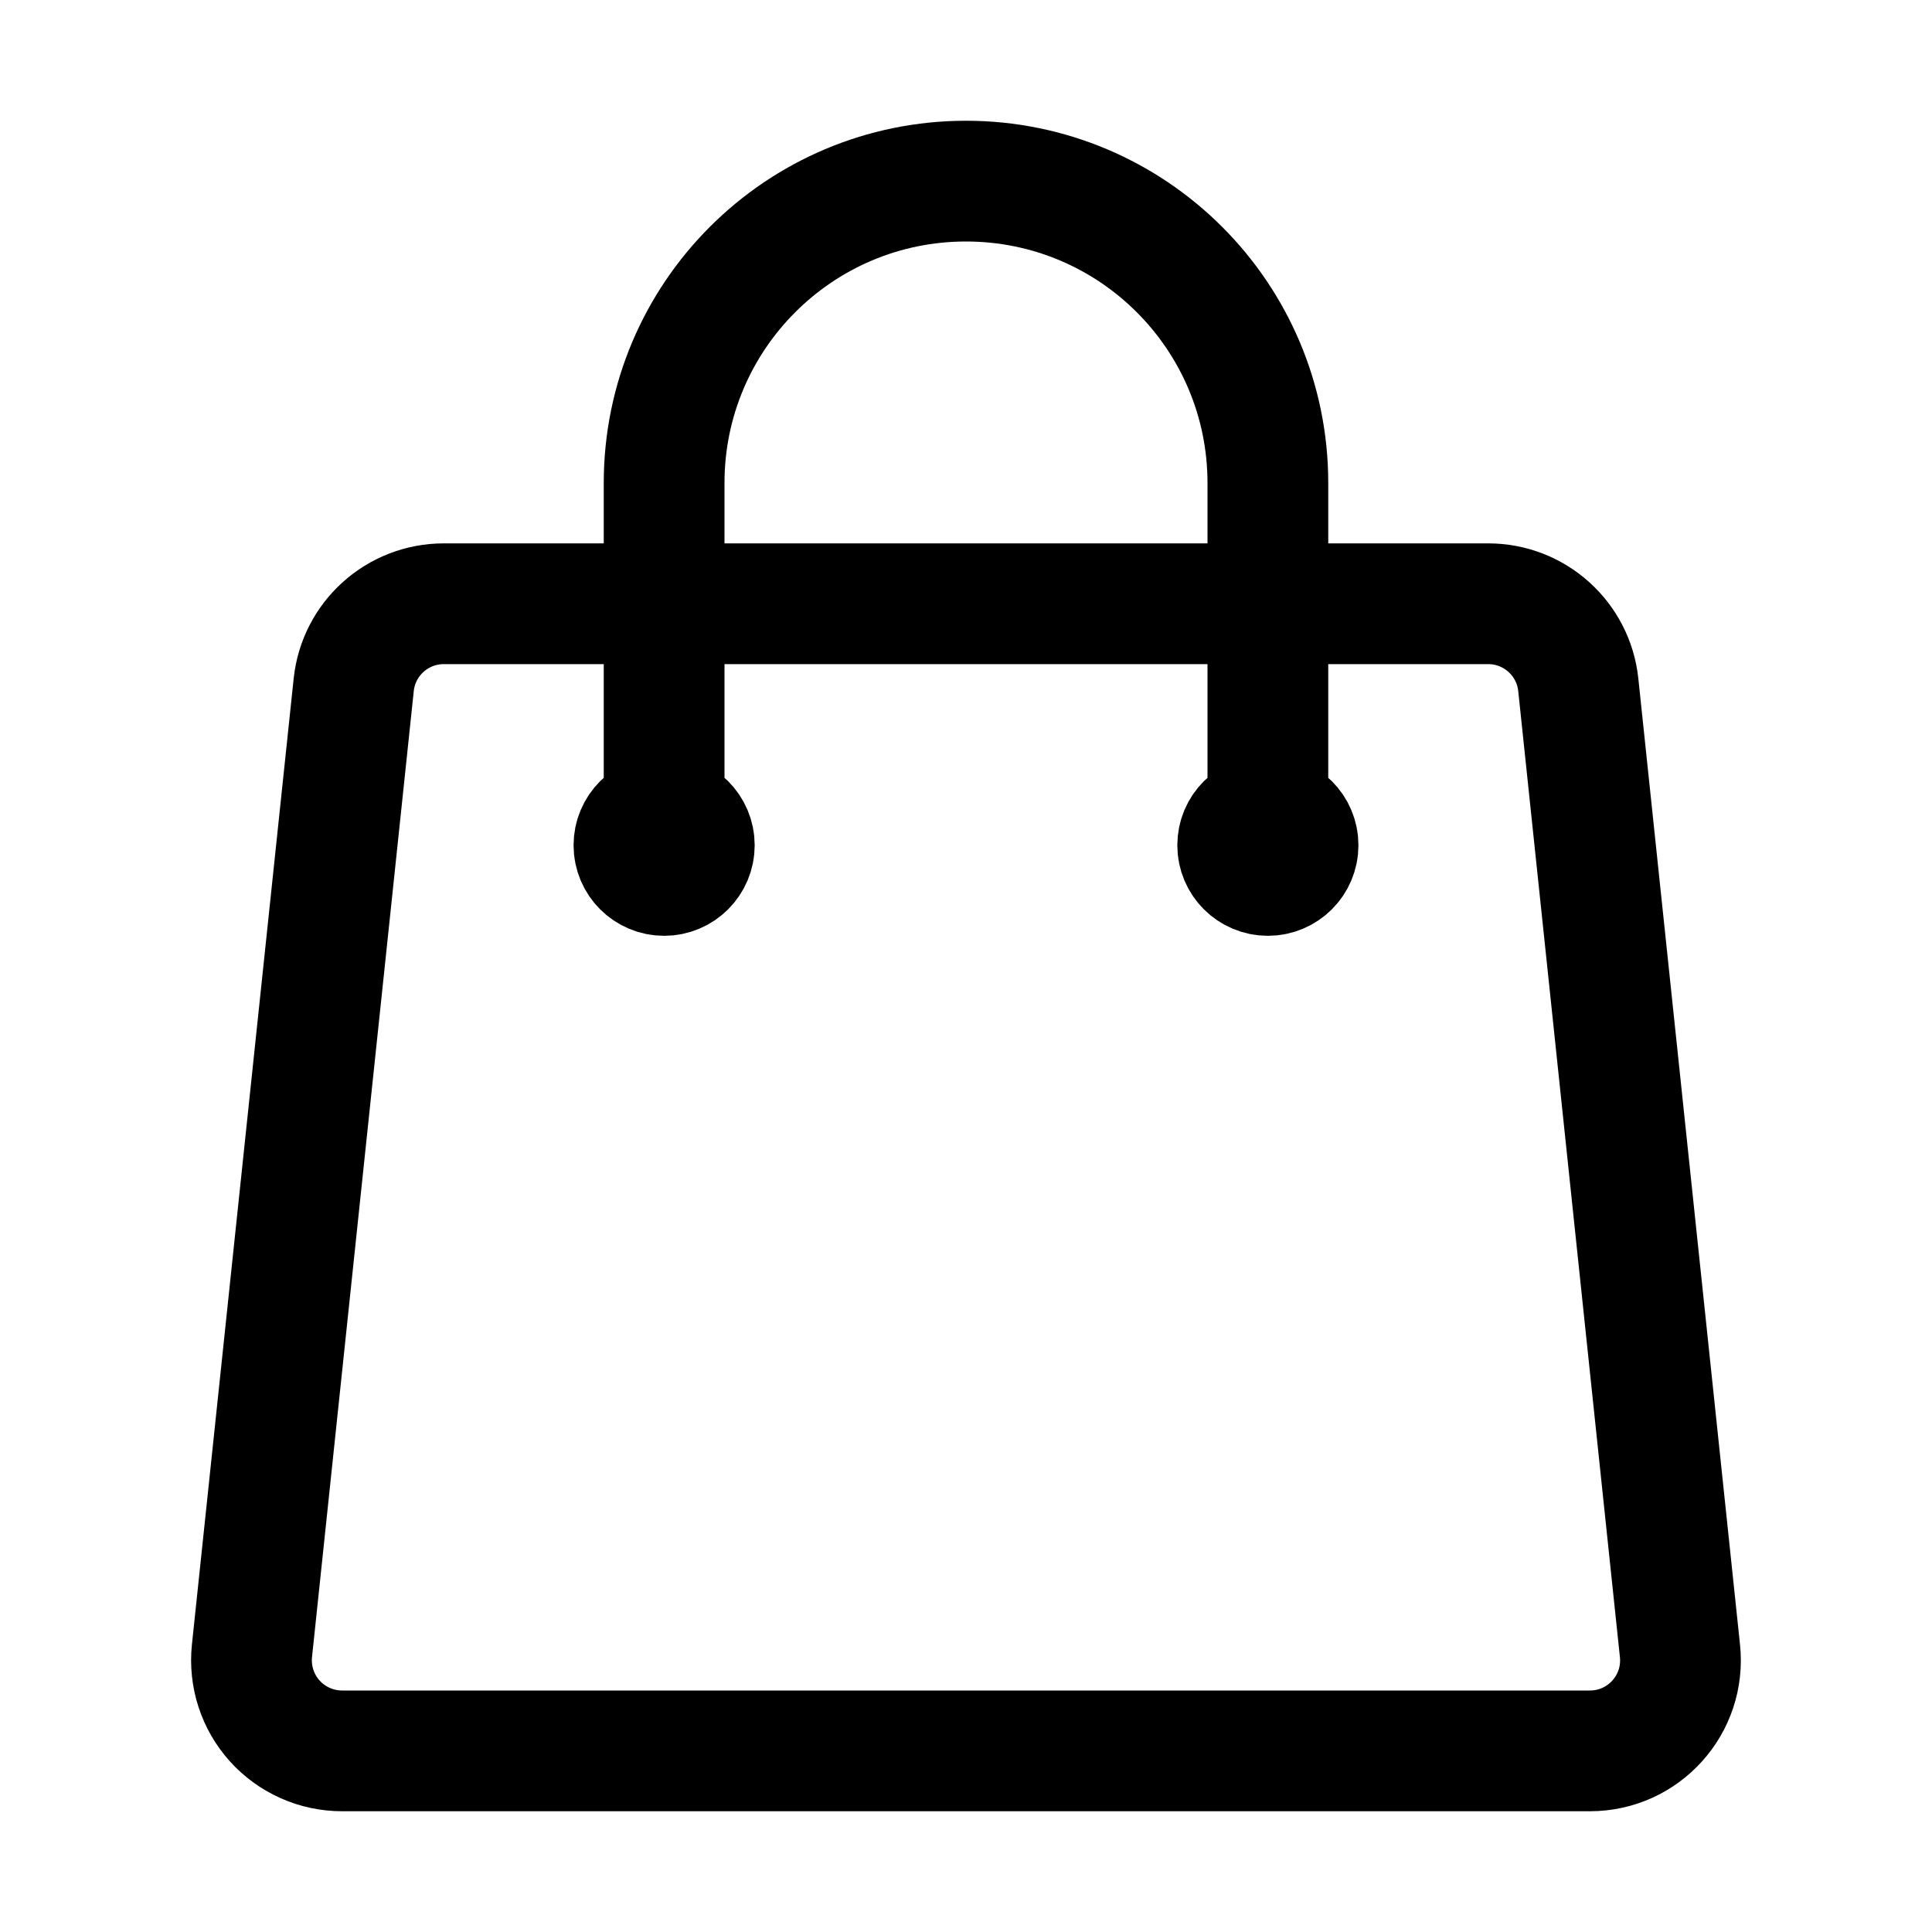
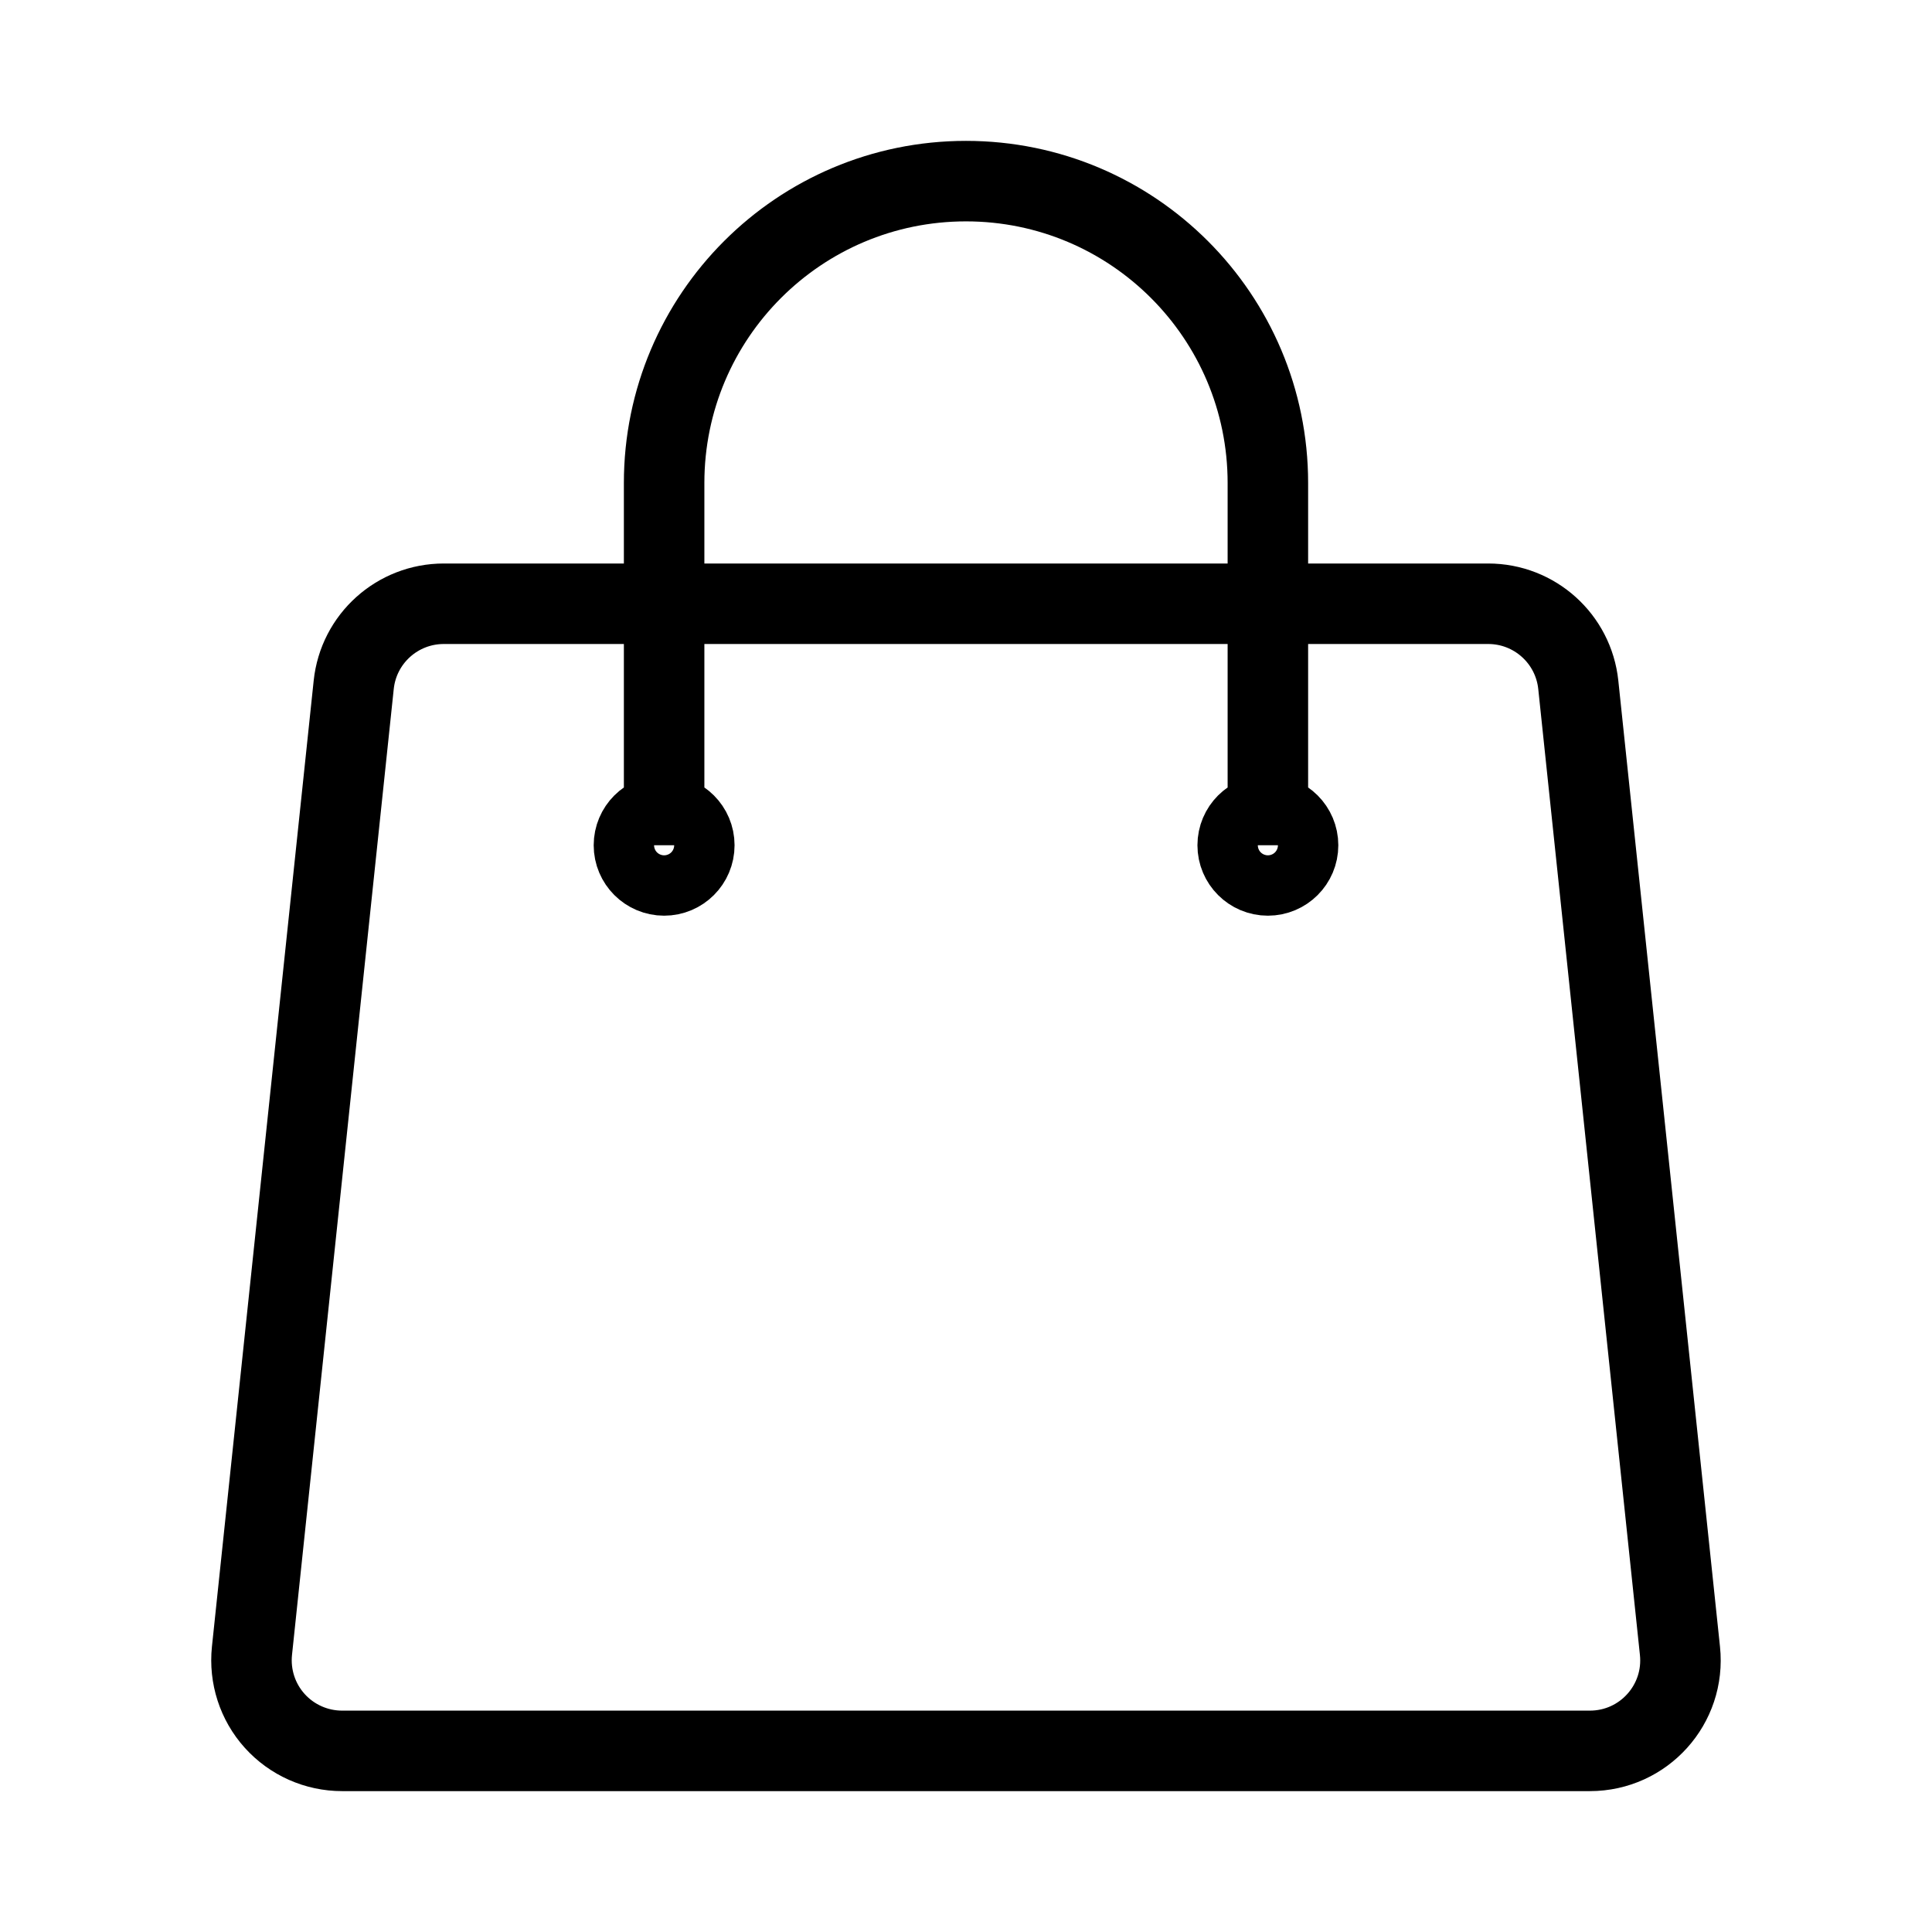
<svg xmlns="http://www.w3.org/2000/svg" version="1.1" width="1080" height="1080" viewBox="0 0 1080 1080" xml:space="preserve">
  <defs>
</defs>
  <rect x="0" y="0" width="100%" height="100%" fill="transparent" />
  <g transform="matrix(1 0 0 1 540 540)" id="43c04806-cd63-457e-8386-a535f84f1466">
-     <rect style="stroke: none; stroke-width: 1; stroke-dasharray: none; stroke-linecap: butt; stroke-dashoffset: 0; stroke-linejoin: miter; stroke-miterlimit: 4; fill: rgb(255,255,255); fillRule: nonzero; opacity: 1; visibility: hidden;" vector-effect="non-scaling-stroke" x="-540" y="-540" rx="0" ry="0" width="1080" height="1080" />
+     <rect style="stroke: none; strokeWidth: 1; stroke-dasharray: none; strokeLinecap: butt; stroke-dashoffset: 0; strokeLinejoin: miter; stroke-miterlimit: 4; fill: rgb(255,255,255); fillRule: nonzero; opacity: 1; visibility: hidden;" vector-effect="non-scaling-stroke" x="-540" y="-540" rx="0" ry="0" width="1080" height="1080" />
  </g>
  <g transform="matrix(1 0 0 1 540 540)" id="13d48368-ae47-4ad6-99ca-86c761f0f031">
</g>
  <g transform="matrix(45 0 0 45 540 540)">
-     <path style="stroke: rgb(0,0,0); stroke-width: 1.5; stroke-dasharray: none; stroke-linecap: round; stroke-dashoffset: 0; stroke-linejoin: round; stroke-miterlimit: 4; fill: none; fillRule: nonzero; opacity: 1;" transform=" translate(-12, -12)" d="M 15.75 10.5 L 15.75 6 C 15.75 3.929 14.071 2.25 12 2.25 C 9.929 2.25 8.25 3.929 8.25 6 L 8.25 10.5 M 19.606 8.507 L 20.869 20.507 C 20.939 21.172 20.419 21.75 19.75 21.75 L 4.25 21.75 C 3.931 21.75 3.627 21.615 3.413 21.378 C 3.199 21.141 3.097 20.824 3.13 20.507 L 4.394 8.507 C 4.454 7.934 4.937 7.5 5.513 7.5 L 18.487 7.5 C 19.063 7.5 19.546 7.935 19.606 8.507 Z M 8.625 10.5 C 8.625 10.707 8.457 10.875 8.25 10.875 C 8.043 10.875 7.875 10.707 7.875 10.5 C 7.875 10.293 8.043 10.125 8.25 10.125 C 8.457 10.125 8.625 10.293 8.625 10.5 Z M 16.125 10.5 C 16.125 10.707 15.957 10.875 15.75 10.875 C 15.543 10.875 15.375 10.707 15.375 10.5 C 15.375 10.293 15.543 10.125 15.75 10.125 C 15.957 10.125 16.125 10.293 16.125 10.5 Z" stroke-linecap="round" />
+     <path style="stroke: rgb(0,0,0); strokeWidth: 1.5; stroke-dasharray: none; strokeLinecap: round; stroke-dashoffset: 0; strokeLinejoin: round; stroke-miterlimit: 4; fill: none; fillRule: nonzero; opacity: 1;" transform=" translate(-12, -12)" d="M 15.75 10.5 L 15.75 6 C 15.75 3.929 14.071 2.25 12 2.25 C 9.929 2.25 8.25 3.929 8.25 6 L 8.25 10.5 M 19.606 8.507 L 20.869 20.507 C 20.939 21.172 20.419 21.75 19.75 21.75 L 4.25 21.75 C 3.931 21.75 3.627 21.615 3.413 21.378 C 3.199 21.141 3.097 20.824 3.13 20.507 L 4.394 8.507 C 4.454 7.934 4.937 7.5 5.513 7.5 L 18.487 7.5 C 19.063 7.5 19.546 7.935 19.606 8.507 Z M 8.625 10.5 C 8.625 10.707 8.457 10.875 8.25 10.875 C 8.043 10.875 7.875 10.707 7.875 10.5 C 7.875 10.293 8.043 10.125 8.25 10.125 C 8.457 10.125 8.625 10.293 8.625 10.5 Z M 16.125 10.5 C 16.125 10.707 15.957 10.875 15.75 10.875 C 15.543 10.875 15.375 10.707 15.375 10.5 C 15.375 10.293 15.543 10.125 15.75 10.125 C 15.957 10.125 16.125 10.293 16.125 10.5 Z" strokeLinecap="round" />
  </g>
</svg>
